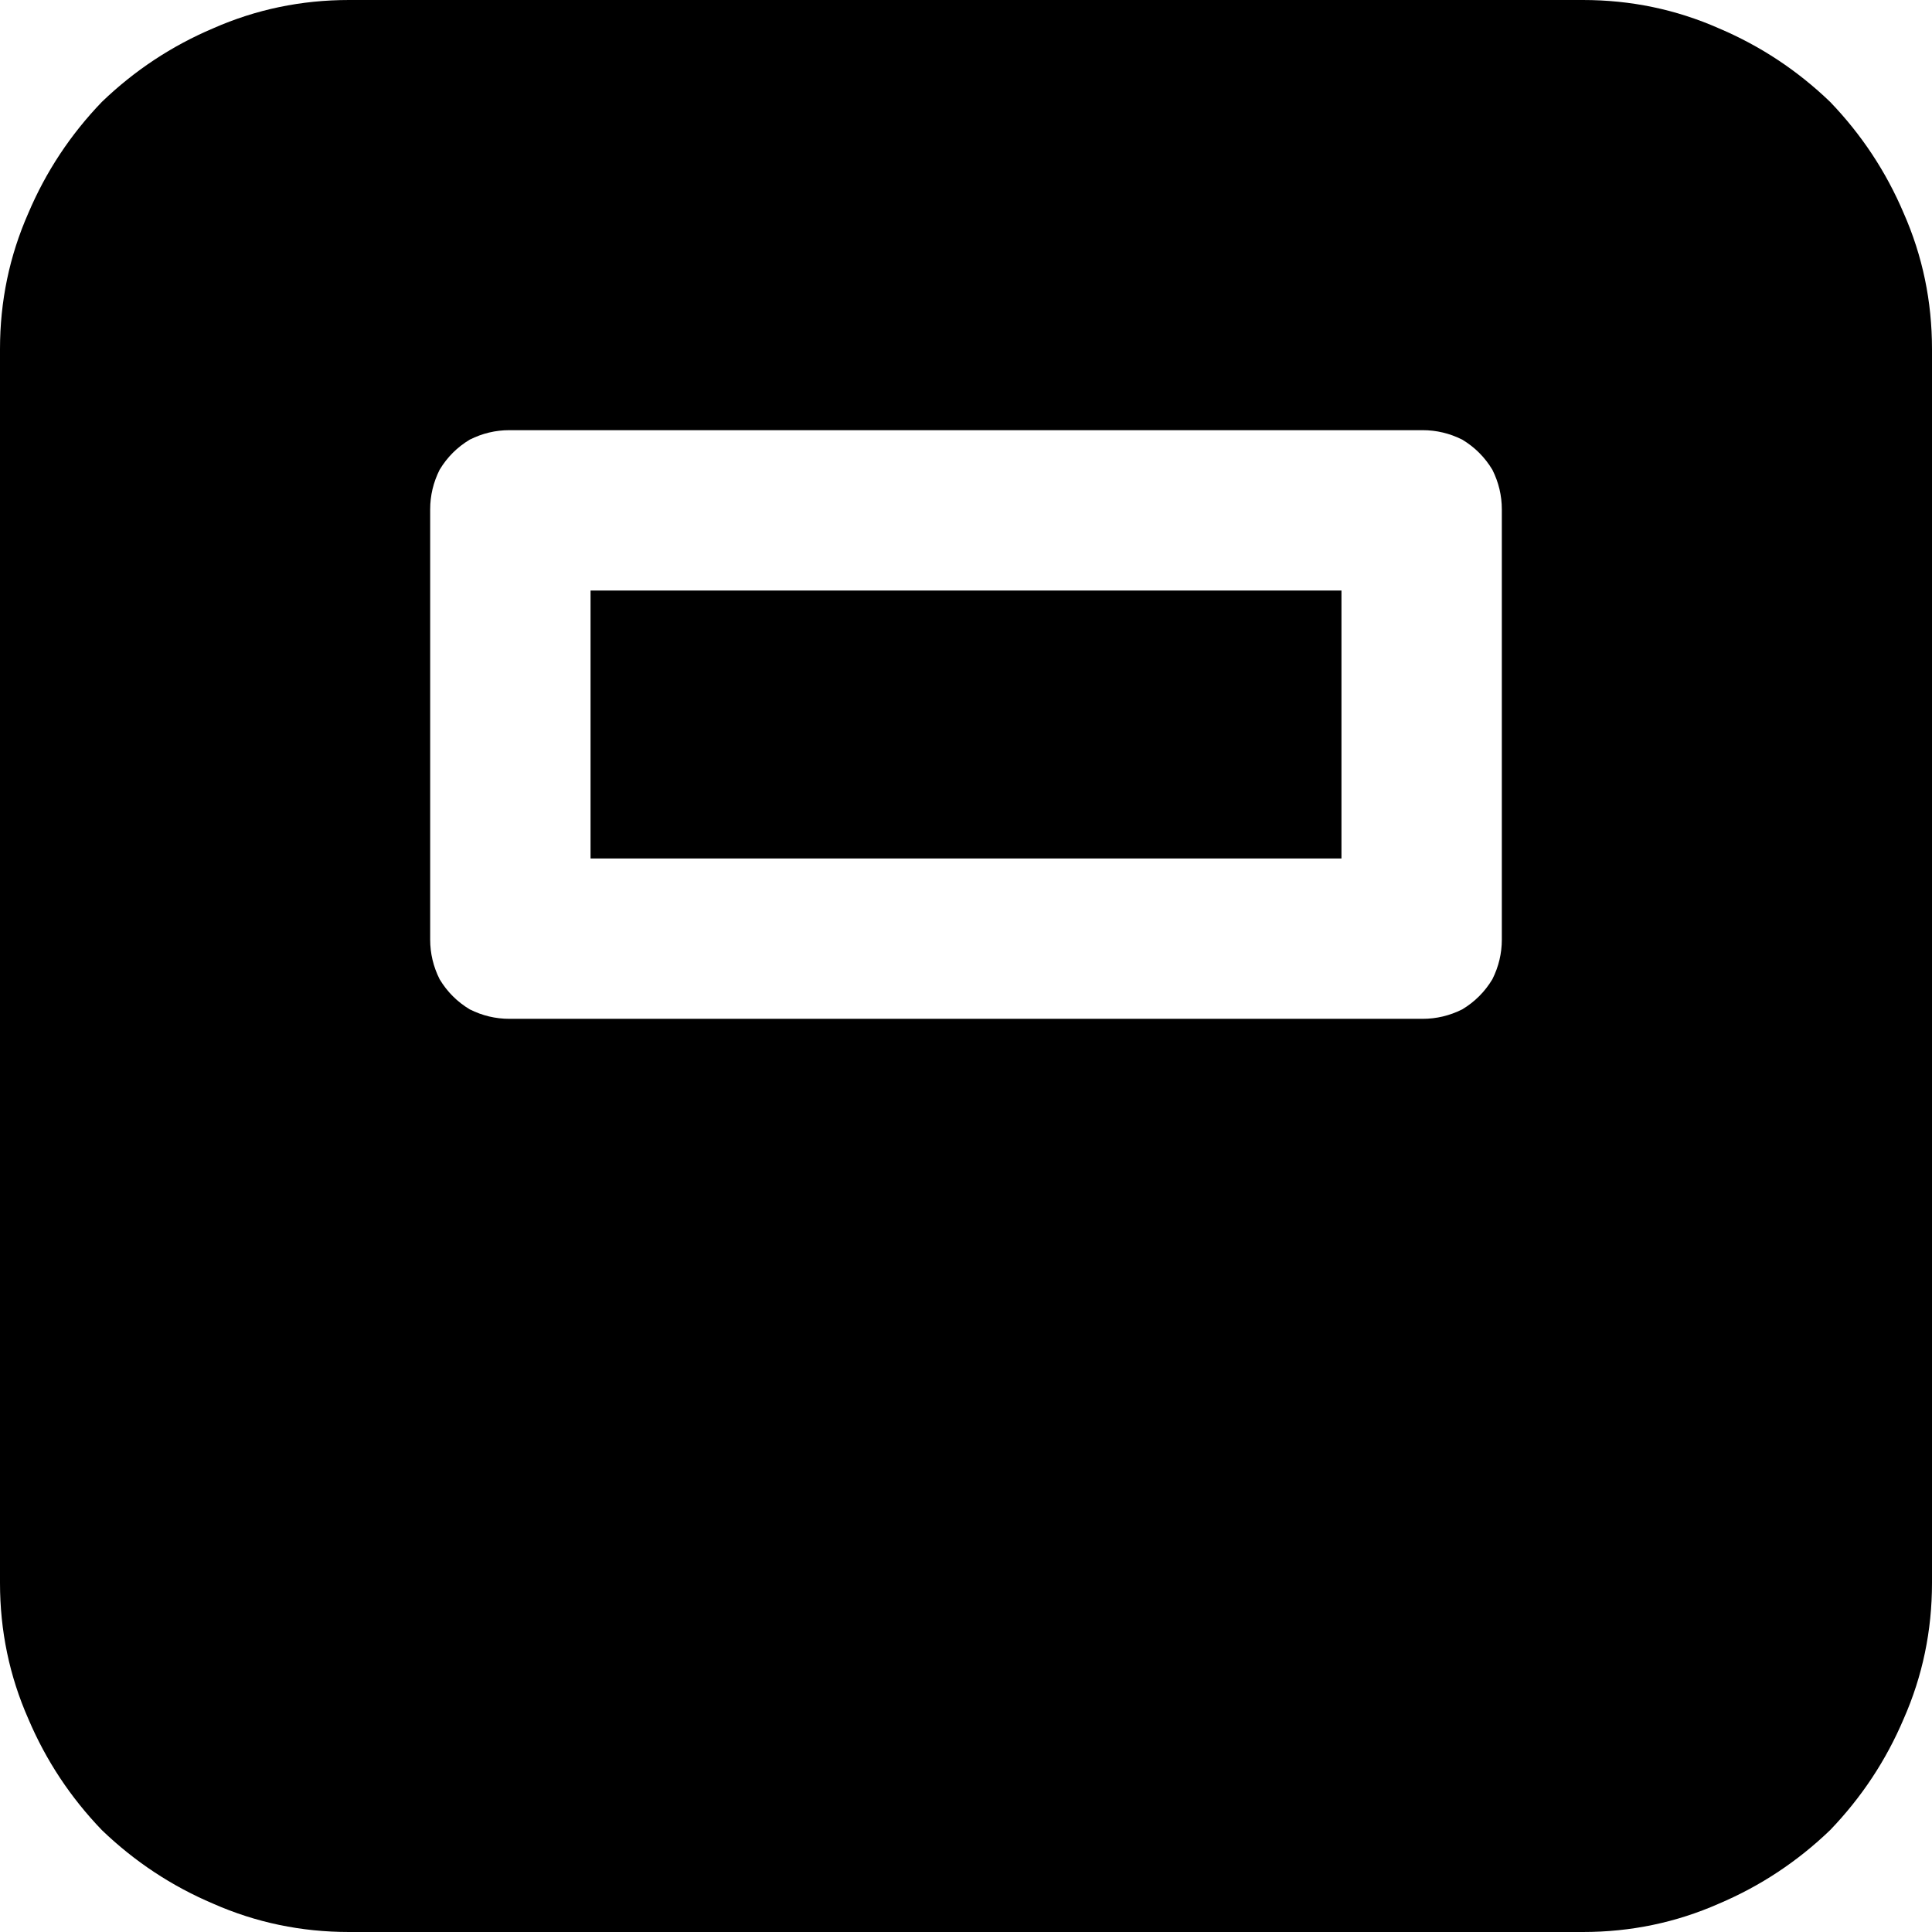
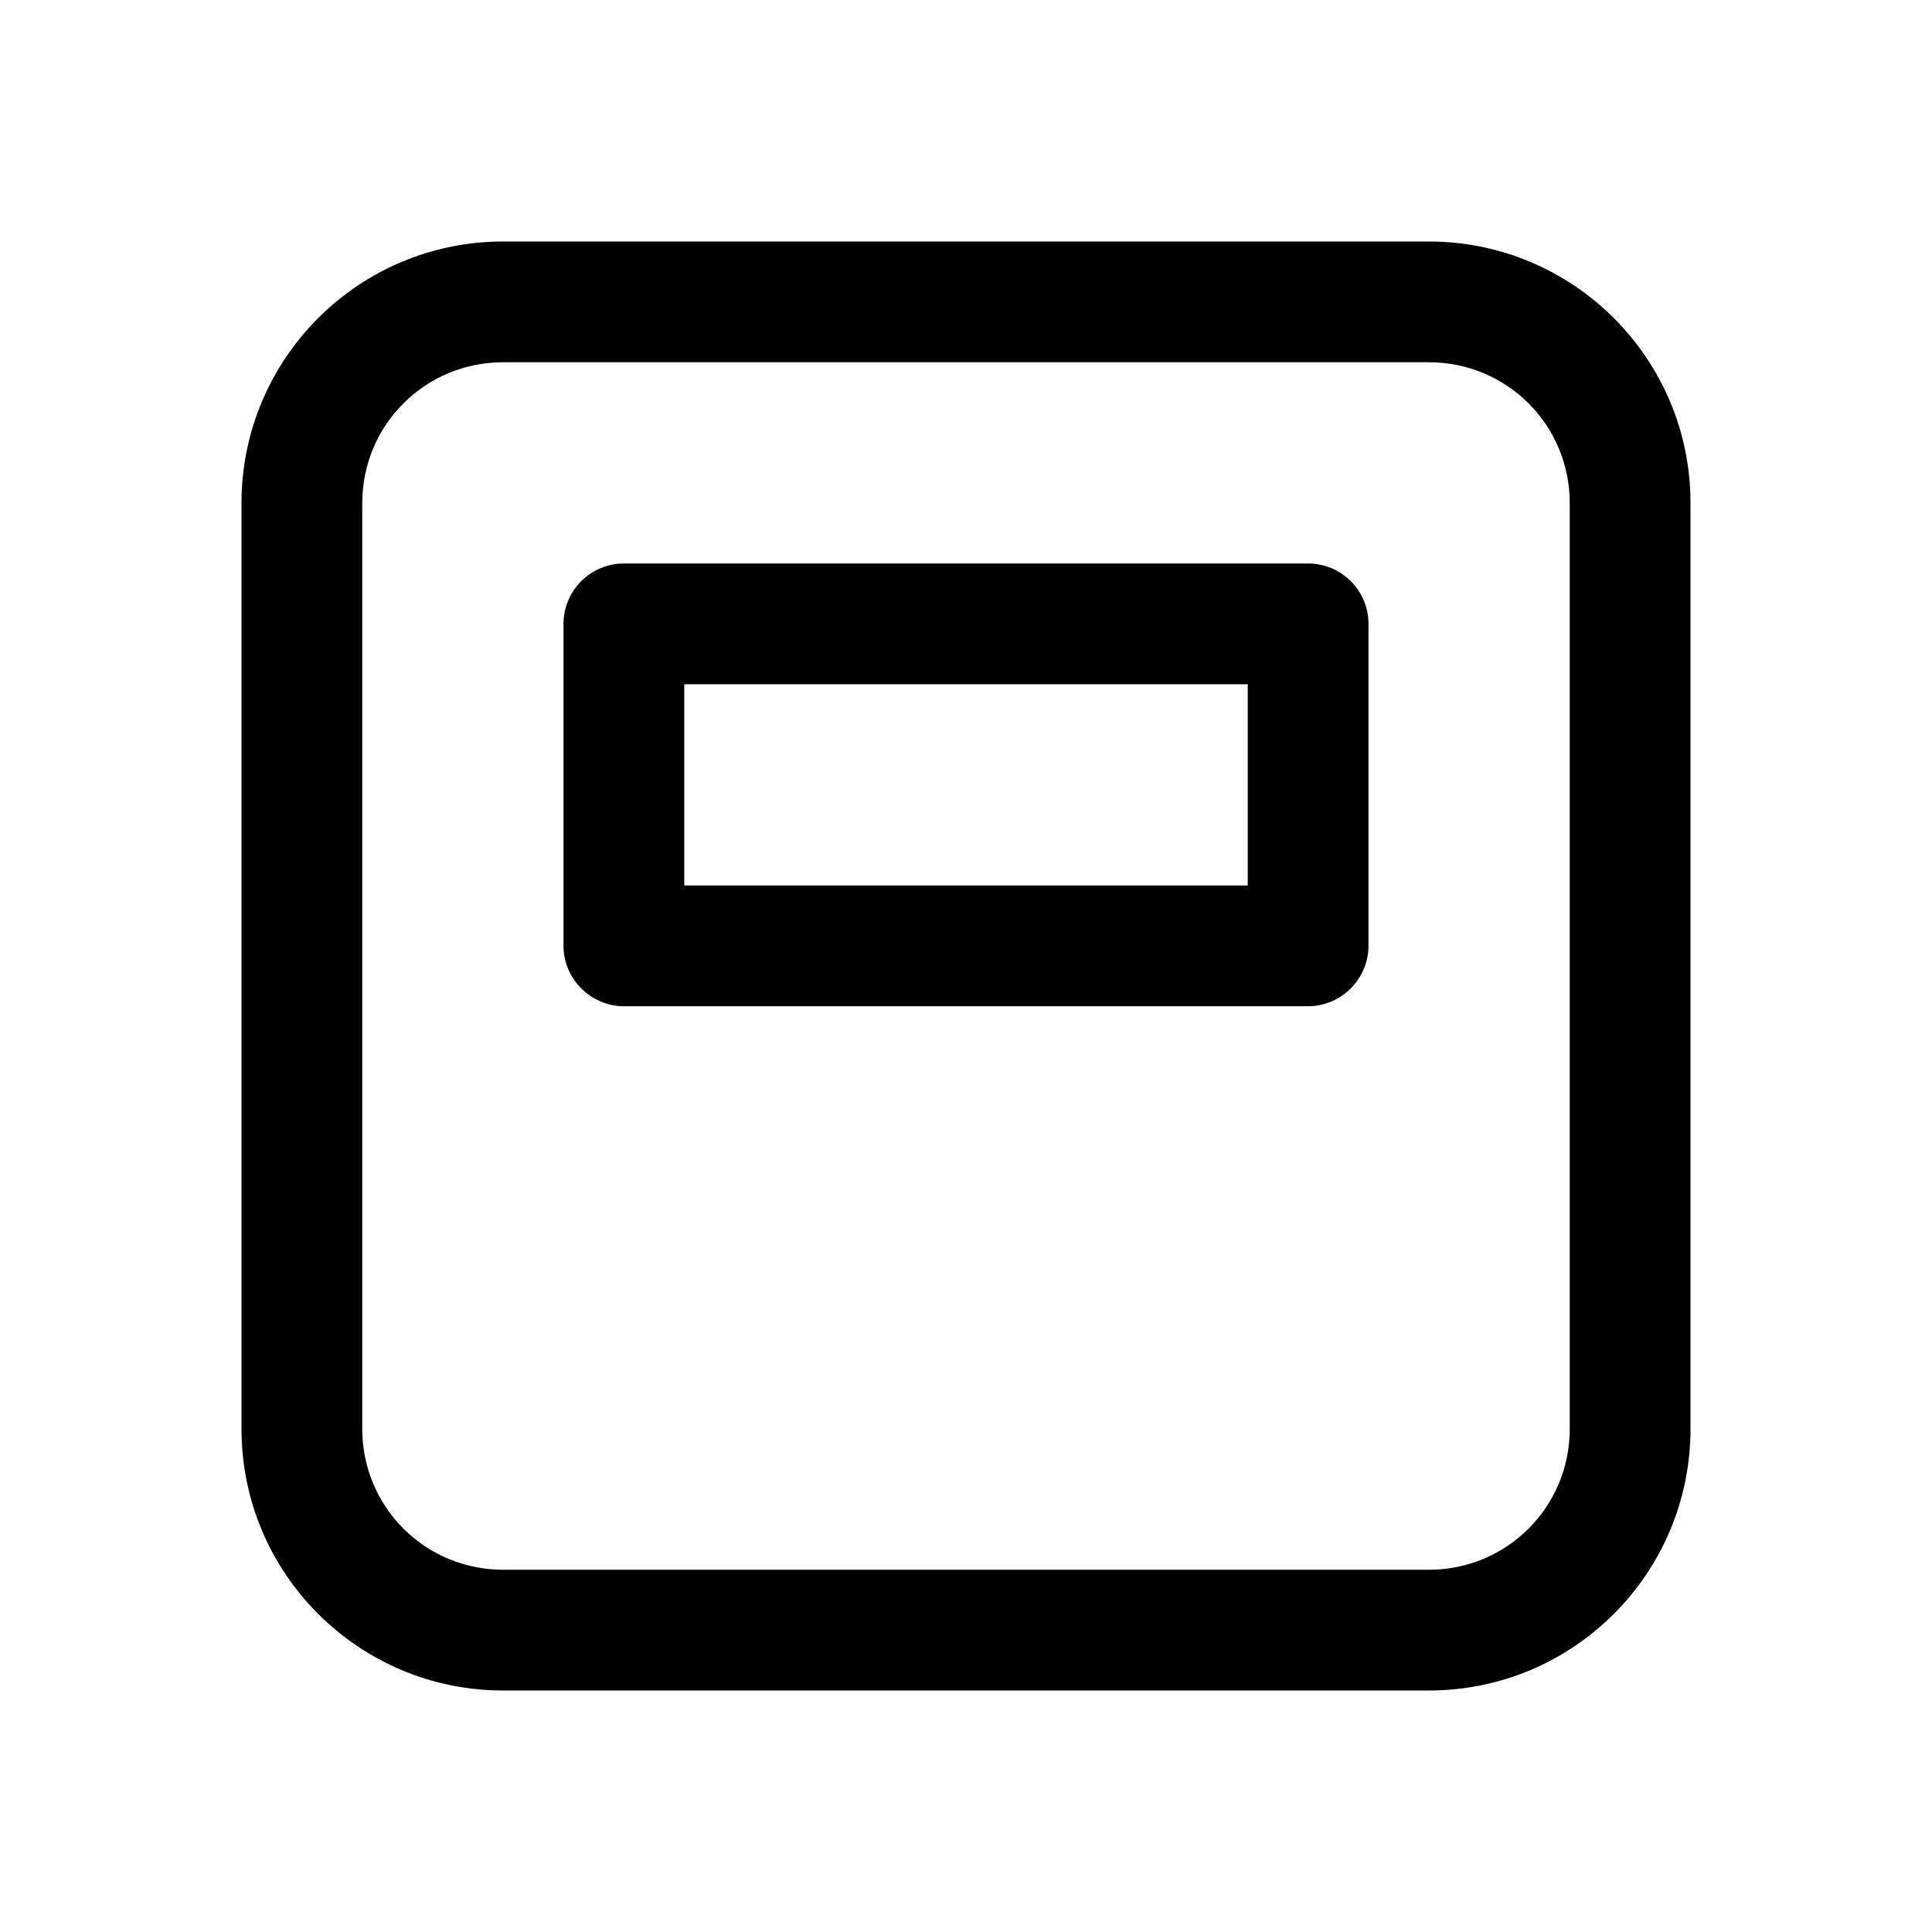
<svg xmlns="http://www.w3.org/2000/svg" viewBox="0 0 1024 1024">
-   <path d="M313 455V313H711V455ZM839 1024H185Q147 1024 113 1009Q80 995 54 970Q29 944 15 911Q0 877 0 839V185Q0 147 15 113Q29 80 54 54Q80 29 113 15Q147 0 185 0H839Q877 0 911 15Q944 29 970 54Q995 80 1009 113Q1024 147 1024 185V839Q1024 877 1009 911Q995 944 970 970Q944 995 911 1009Q877 1024 839 1024ZM270 228Q259 228 249 233Q239 239 233 249Q228 259 228 270V498Q228 509 233 519Q239 529 249 535Q259 540 270 540H754Q765 540 775 535Q785 529 791 519Q796 509 796 498V270Q796 259 791 249Q785 239 775 233Q765 228 754 228Z" />
+   <path d="M757.33 896H266.67C190.29 896 128 834.13 128 757.33V266.67C128 190.08 190.08 128 266.67 128H757.33C833.71 128 896 189.87 896 266.67V757.33C896 833.71 834.13 896 757.33 896ZM832 266.67C832 225.28 798.72 192 757.33 192H266.67C225.28 192 192 225.28 192 266.67V757.33C192 798.72 225.28 832 266.67 832H757.33C798.72 832 832 798.72 832 757.33ZM330.67 298.67H693.33C711.01 298.67 725.33 312.99 725.33 330.67V501.33C725.33 518.83 710.83 533.33 693.33 533.33H330.67C313.17 533.33 298.67 518.83 298.67 501.33V330.67C298.67 312.99 312.99 298.67 330.67 298.67ZM362.67 469.33H661.33V362.67H362.67Z" />
</svg>
